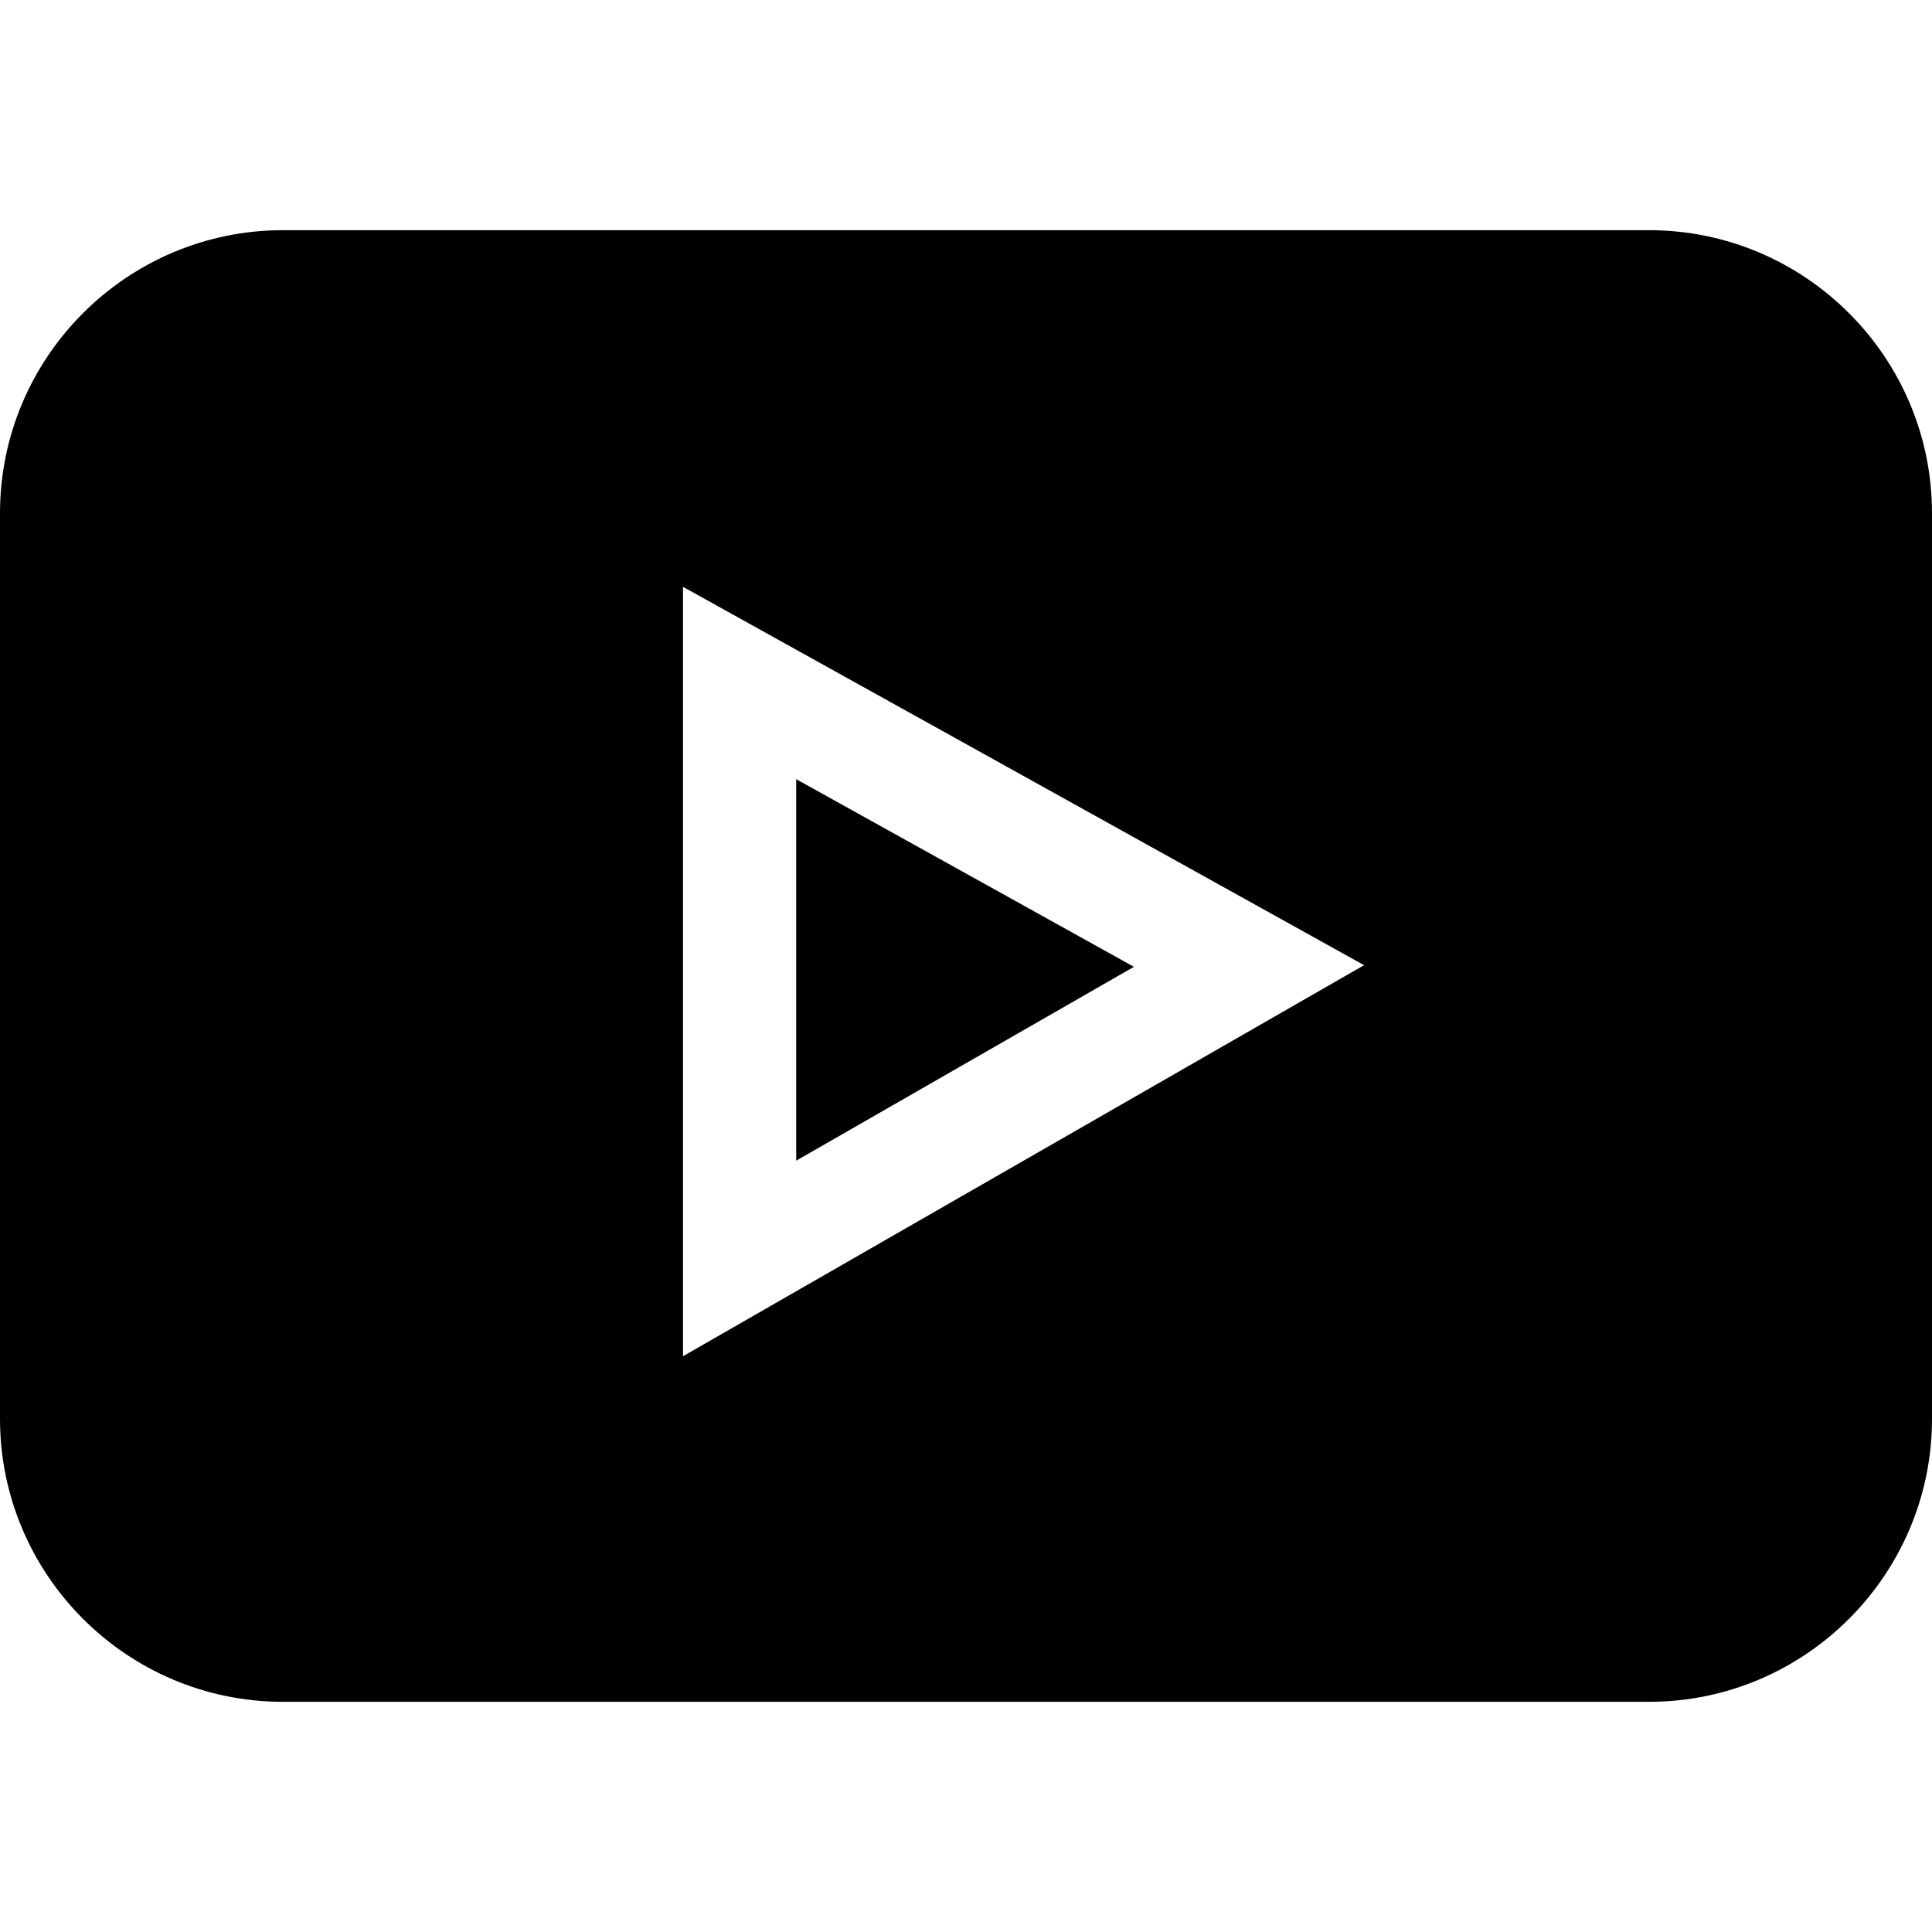
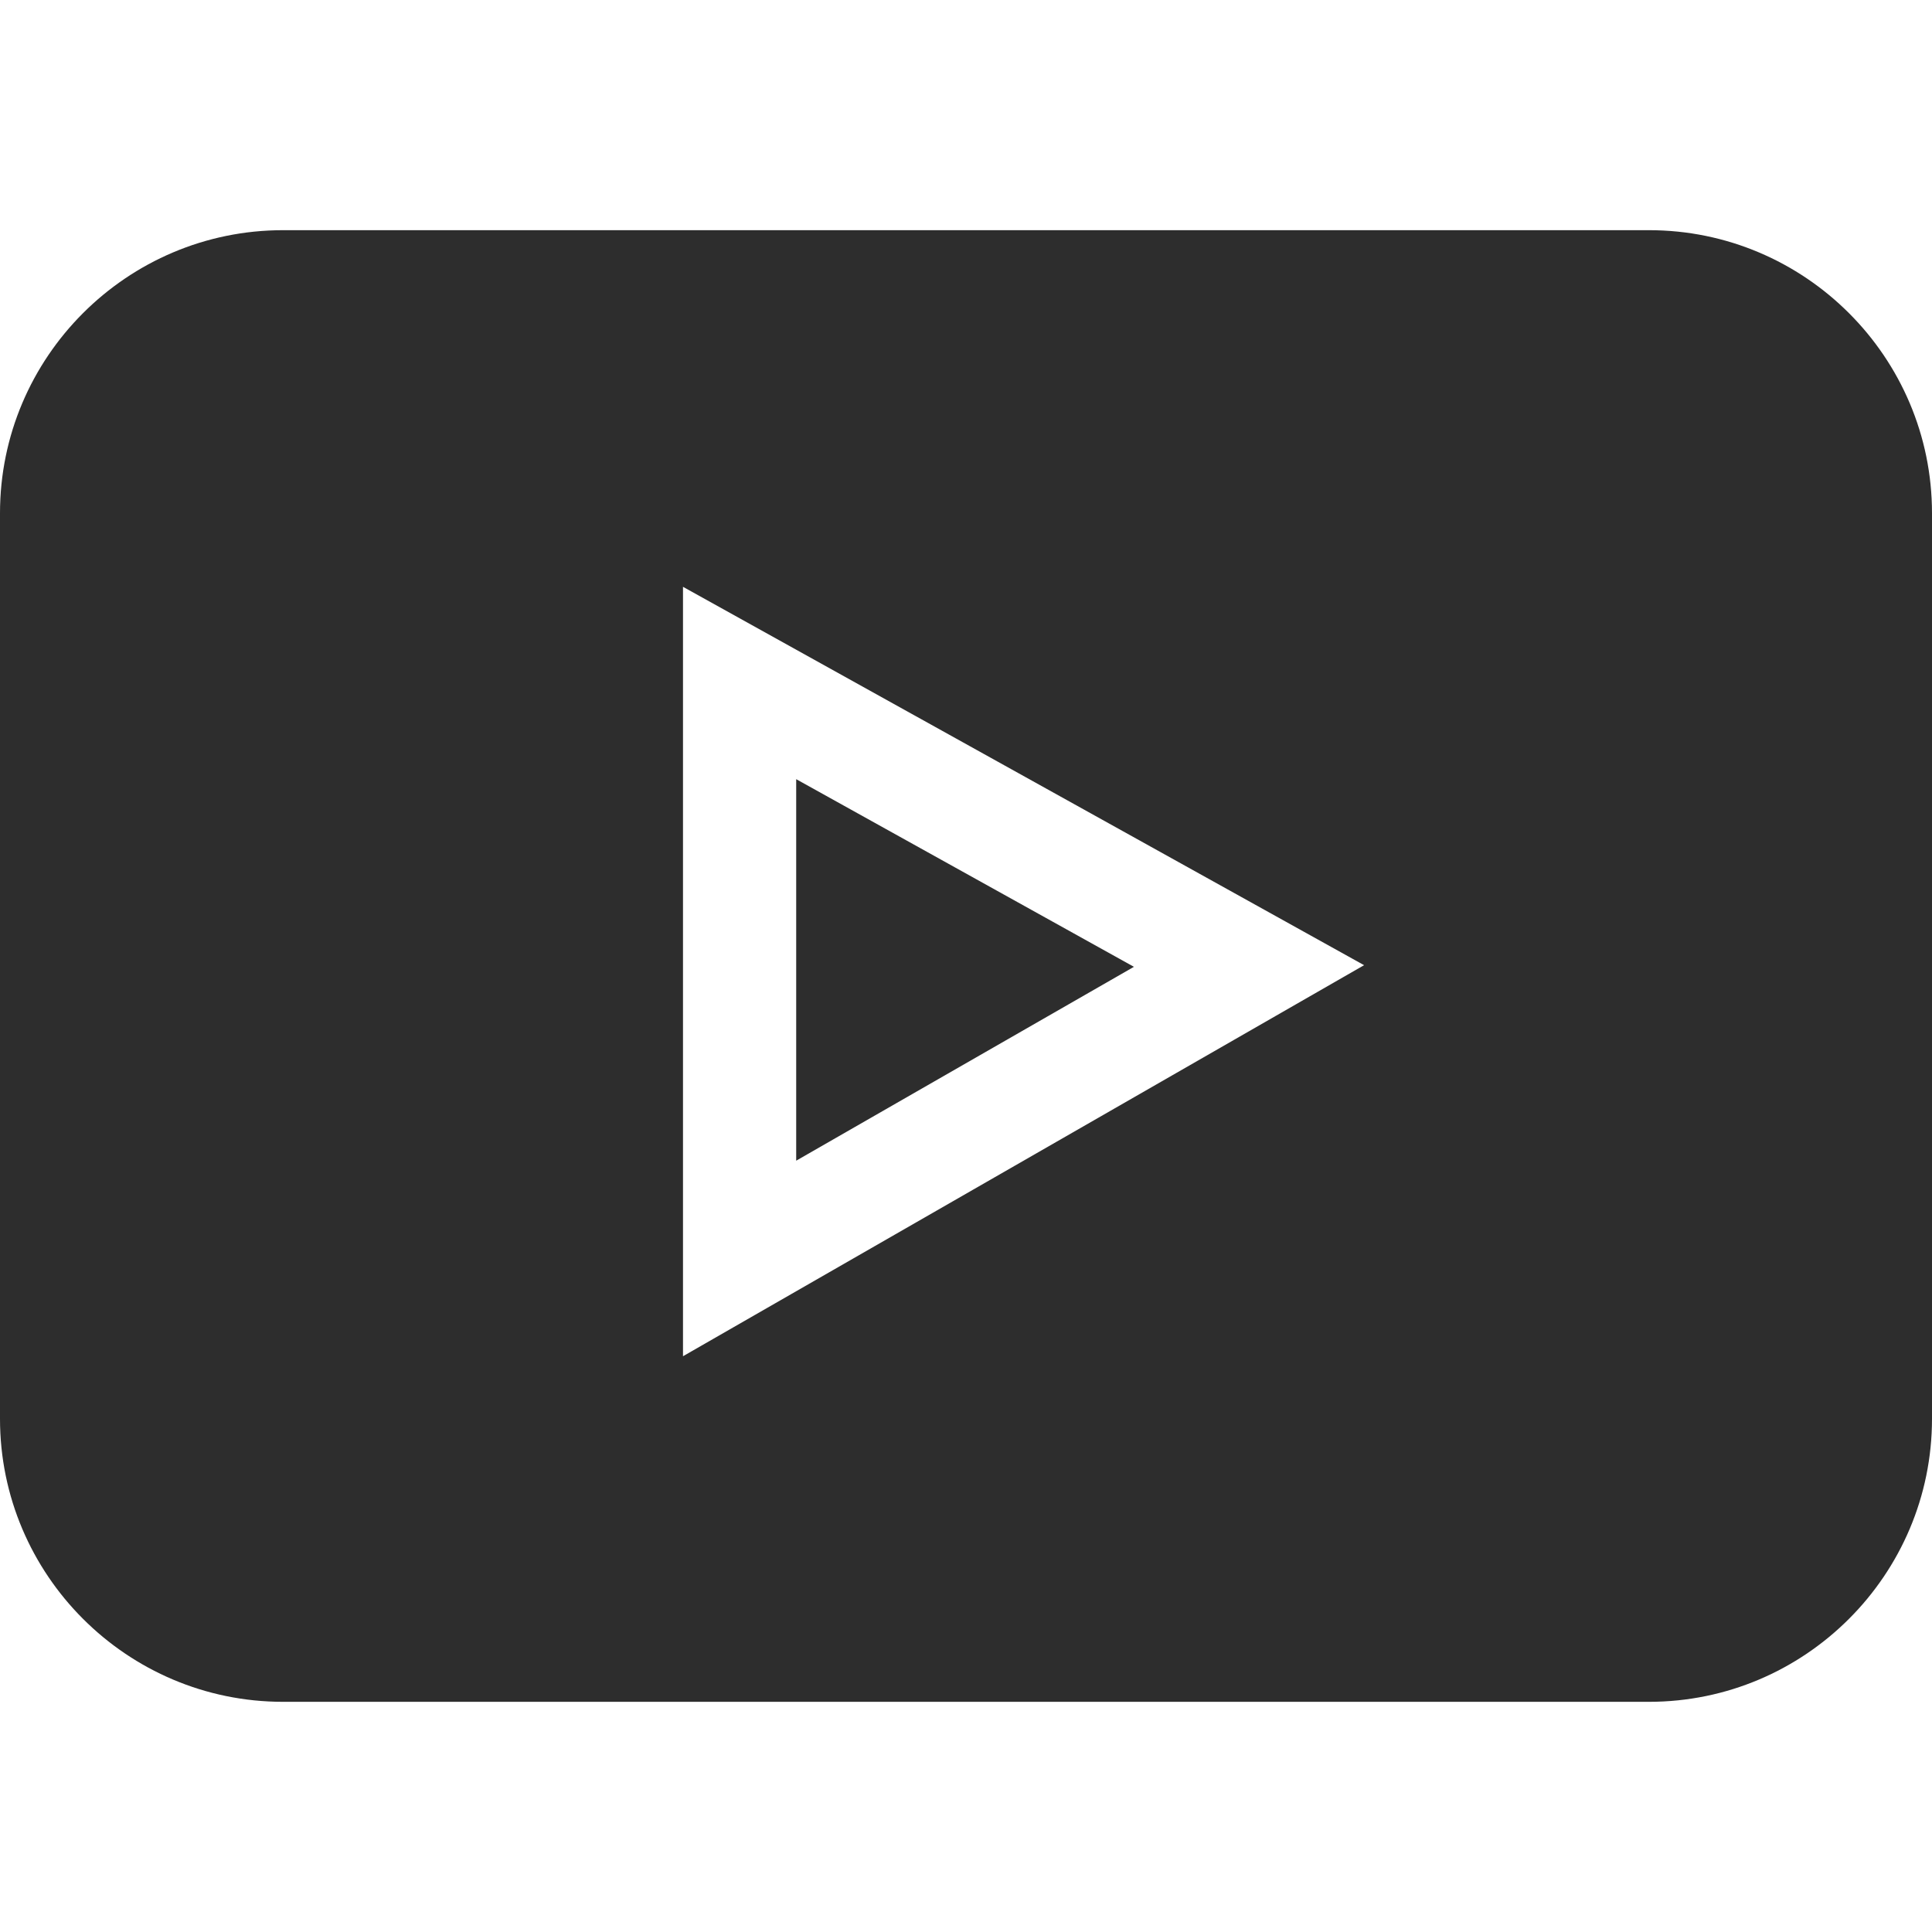
- <svg xmlns="http://www.w3.org/2000/svg" viewBox="0 -61 512 512">
+ <svg xmlns="http://www.w3.org/2000/svg" fill="rgb(45, 45, 45)" viewBox="0 -61 512 512">
  <path d="m437 0h-362c-41.352 0-75 33.648-75 75v240c0 41.352 33.648 75 75 75h362c41.352 0 75-33.648 75-75v-240c0-41.352-33.648-75-75-75zm-256 298.418v-203.906l180.496 100.27zm0 0" />
  <path d="m211 145.488v101.105l89.504-51.375zm0 0" />
</svg>
